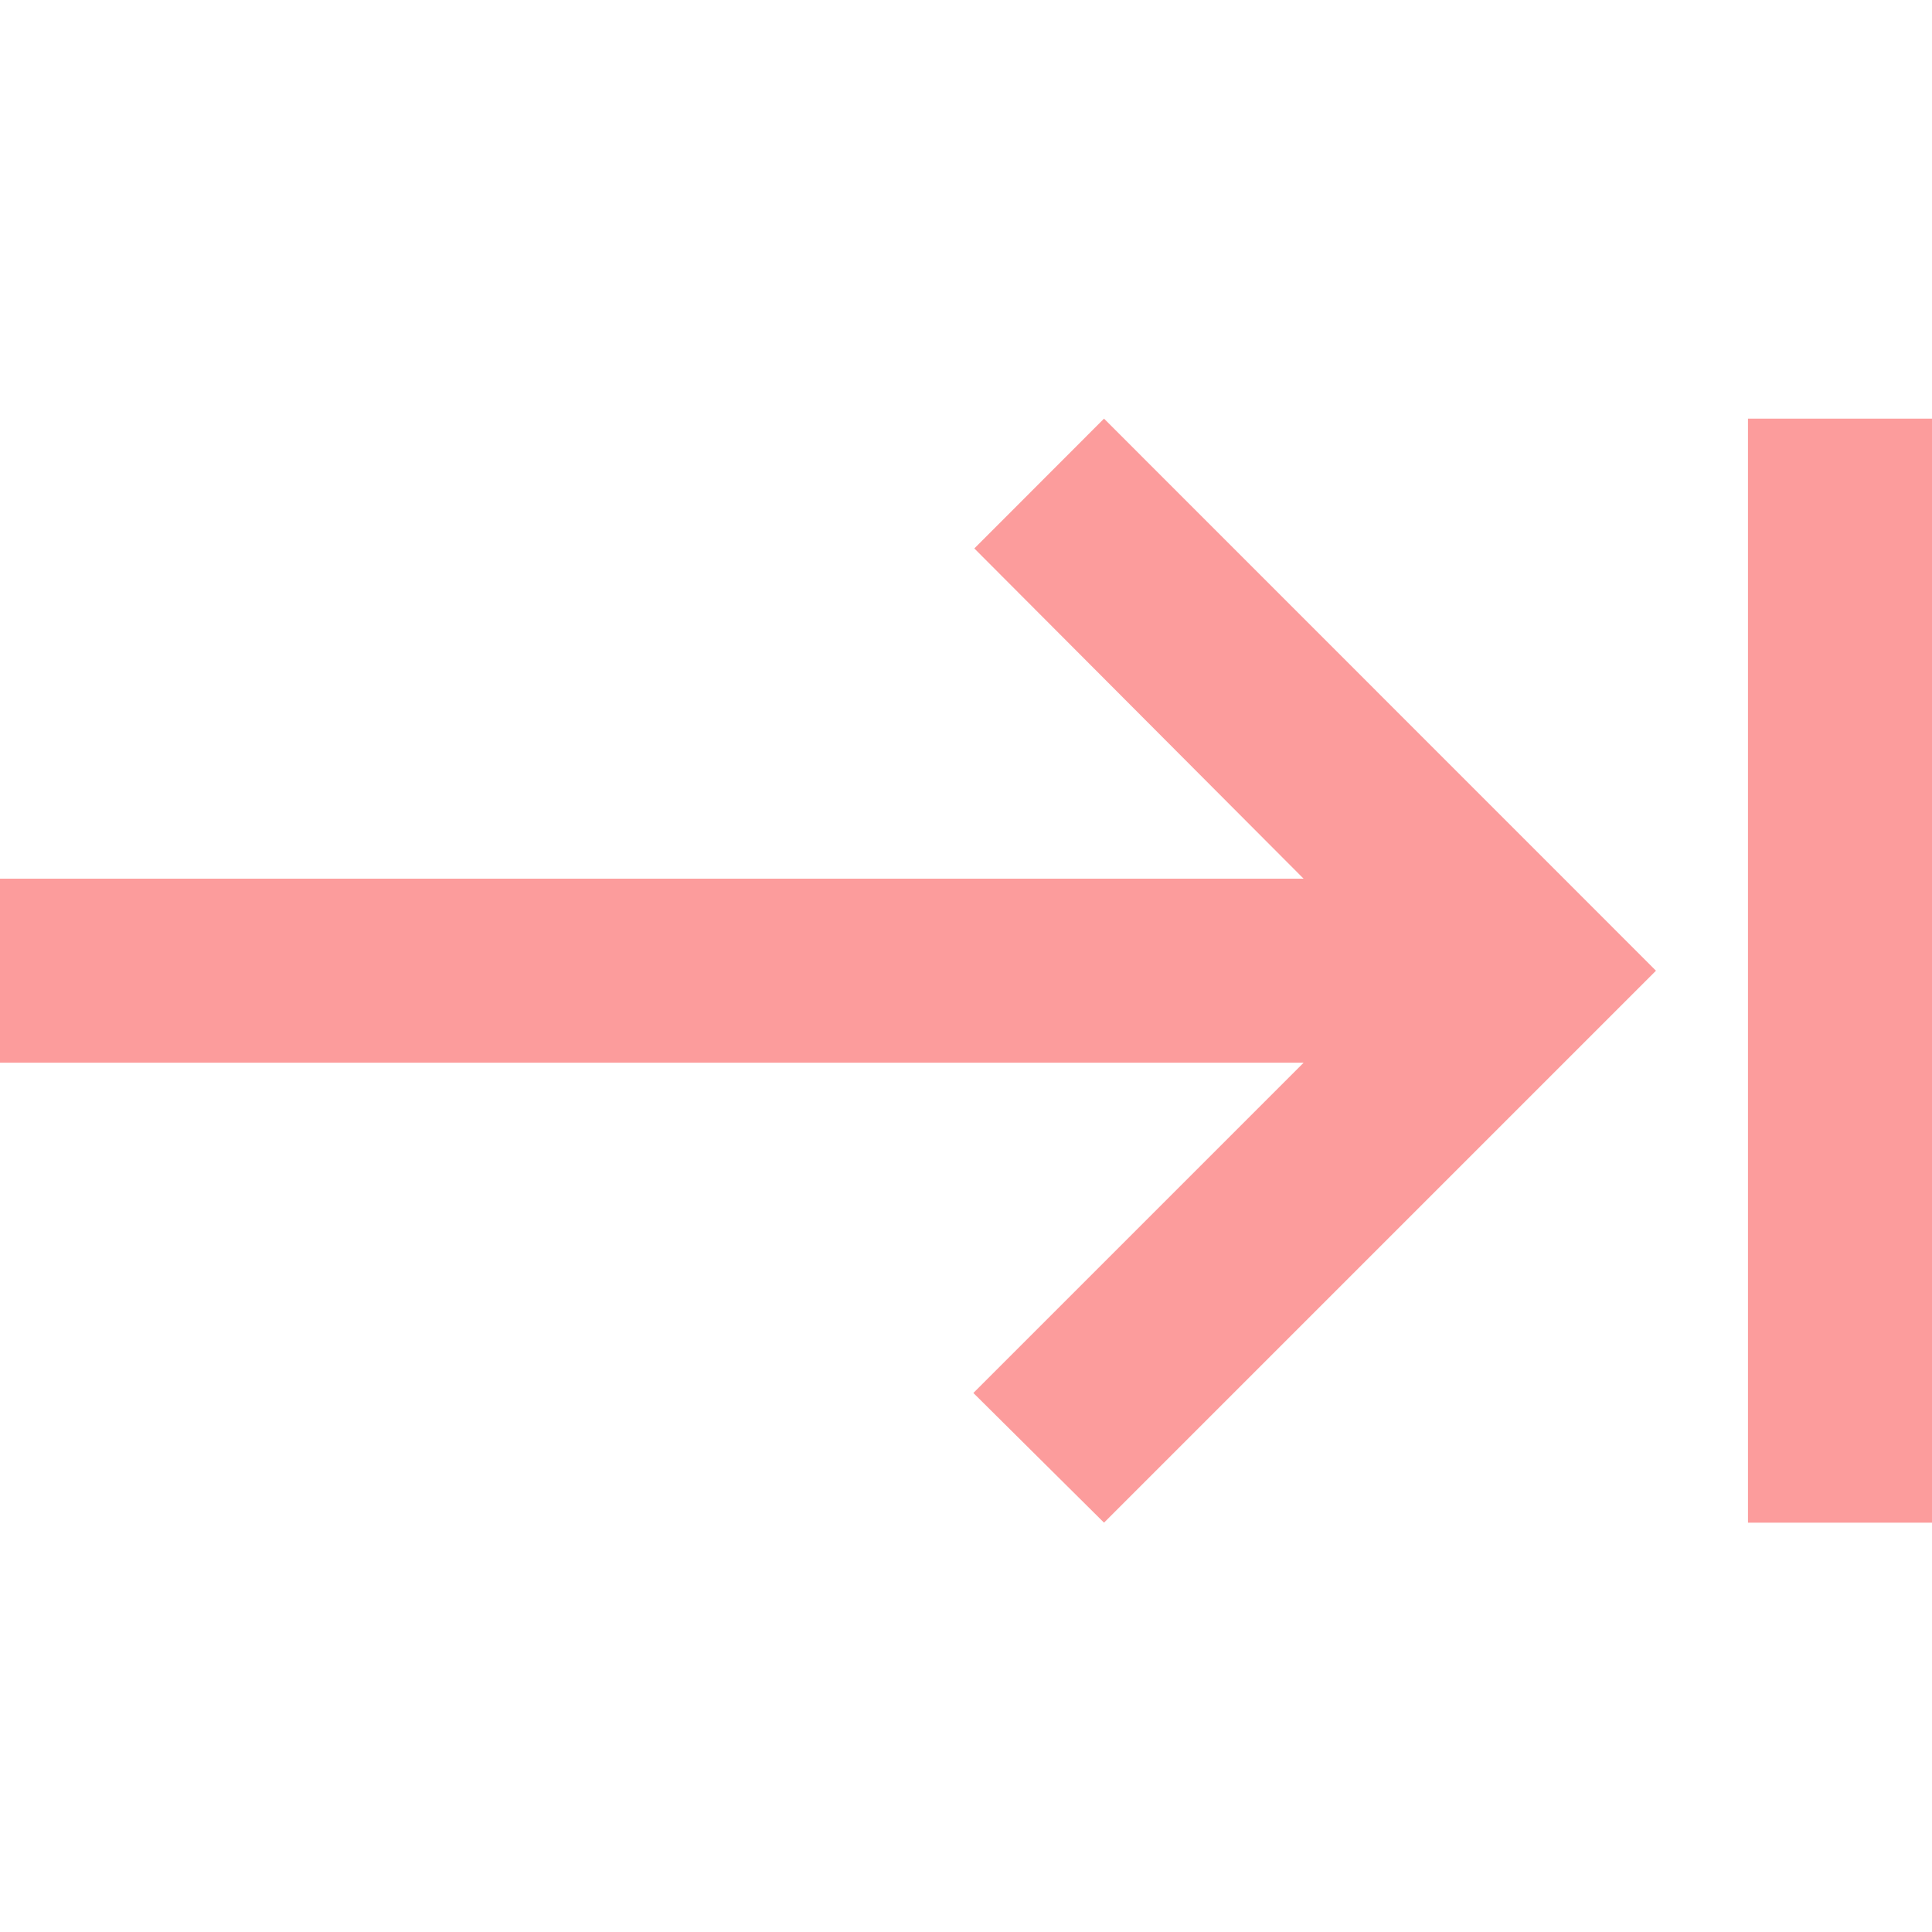
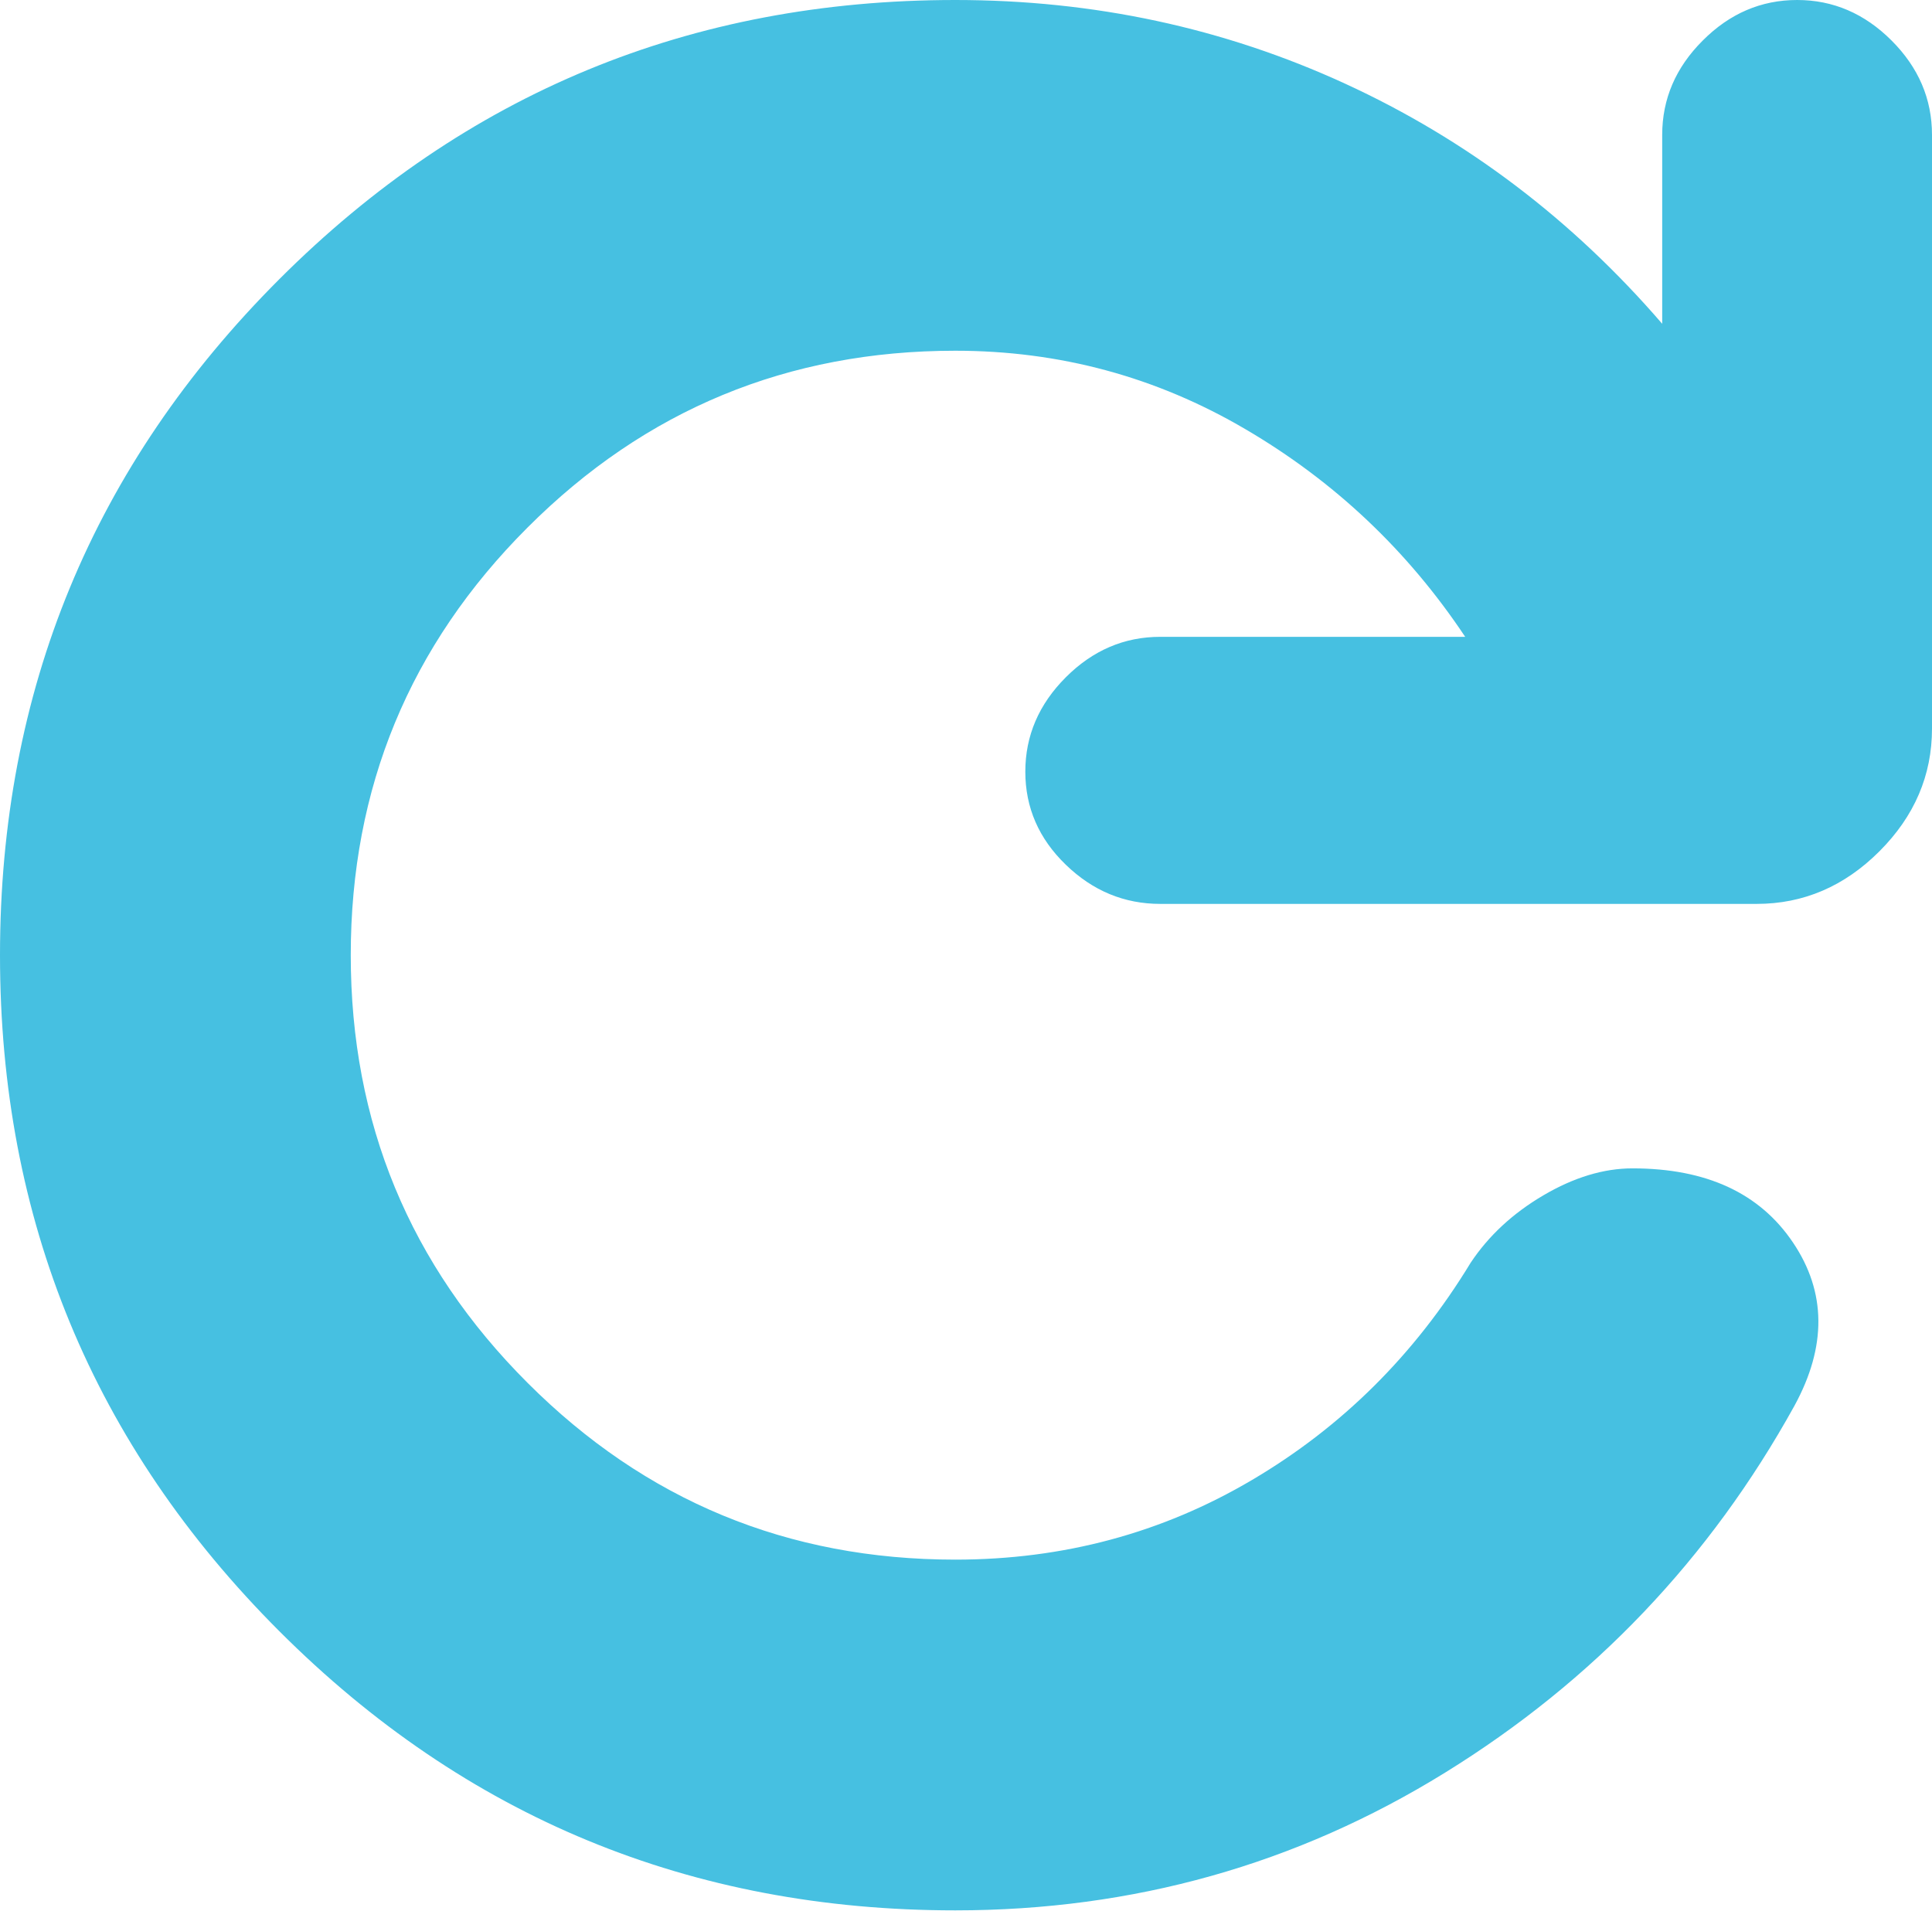
- <svg xmlns="http://www.w3.org/2000/svg" width="16" height="16" viewBox="0 0 16 16" version="1.1" id="svg7154">
-   <defs id="defs7158" />
-   <path d="M 0,-8 H 24 V 16 H 0 Z" id="path7150" style="fill:none" />
-   <path d="M 8.069,4.542 10.796,7.277 H 0 v 1.524 H 10.796 L 8.061,11.536 9.143,12.61 13.714,8.039 9.143,3.467 Z M 14.476,3.467 V 12.61 H 16 V 3.467 Z" id="path7152" style="fill:#fc9c9c;fill-opacity:1;stroke-width:0.762" />
+ <svg xmlns="http://www.w3.org/2000/svg" height="14.75" width="14.916" version="1.1" id="svg3323">
+   <defs id="defs3327" />
+   <path d="M 7.375,14.75 Q 4.312,14.75 2.156,12.594 0,10.437 0,7.375 0,4.313 2.156,2.156 4.312,0 7.375,0 8.979,0 10.385,0.646 11.791,1.292 12.833,2.5 V 1.042 q 0,-0.417 0.313,-0.729 Q 13.458,0 13.875,0 q 0.416,0 0.729,0.313 0.312,0.312 0.312,0.729 v 4.583 q 0,0.542 -0.406,0.948 -0.406,0.406 -0.948,0.406 H 8.958 Q 8.541,6.979 8.229,6.677 7.916,6.375 7.916,5.958 7.916,5.542 8.229,5.229 8.541,4.917 8.958,4.917 h 2.354 Q 10.646,3.917 9.614,3.313 8.583,2.708 7.375,2.708 q -1.938,0 -3.302,1.365 -1.365,1.364 -1.365,3.302 0,1.938 1.365,3.302 1.364,1.365 3.302,1.365 1.25,0 2.291,-0.615 1.042,-0.614 1.688,-1.677 0.208,-0.313 0.562,-0.521 0.354,-0.208 0.688,-0.208 0.854,0 1.239,0.573 0.386,0.573 0.011,1.26 -0.979,1.771 -2.698,2.833 -1.719,1.063 -3.781,1.063 z" id="path3321" style="fill:#46c0e1;fill-opacity:1" />
</svg>
